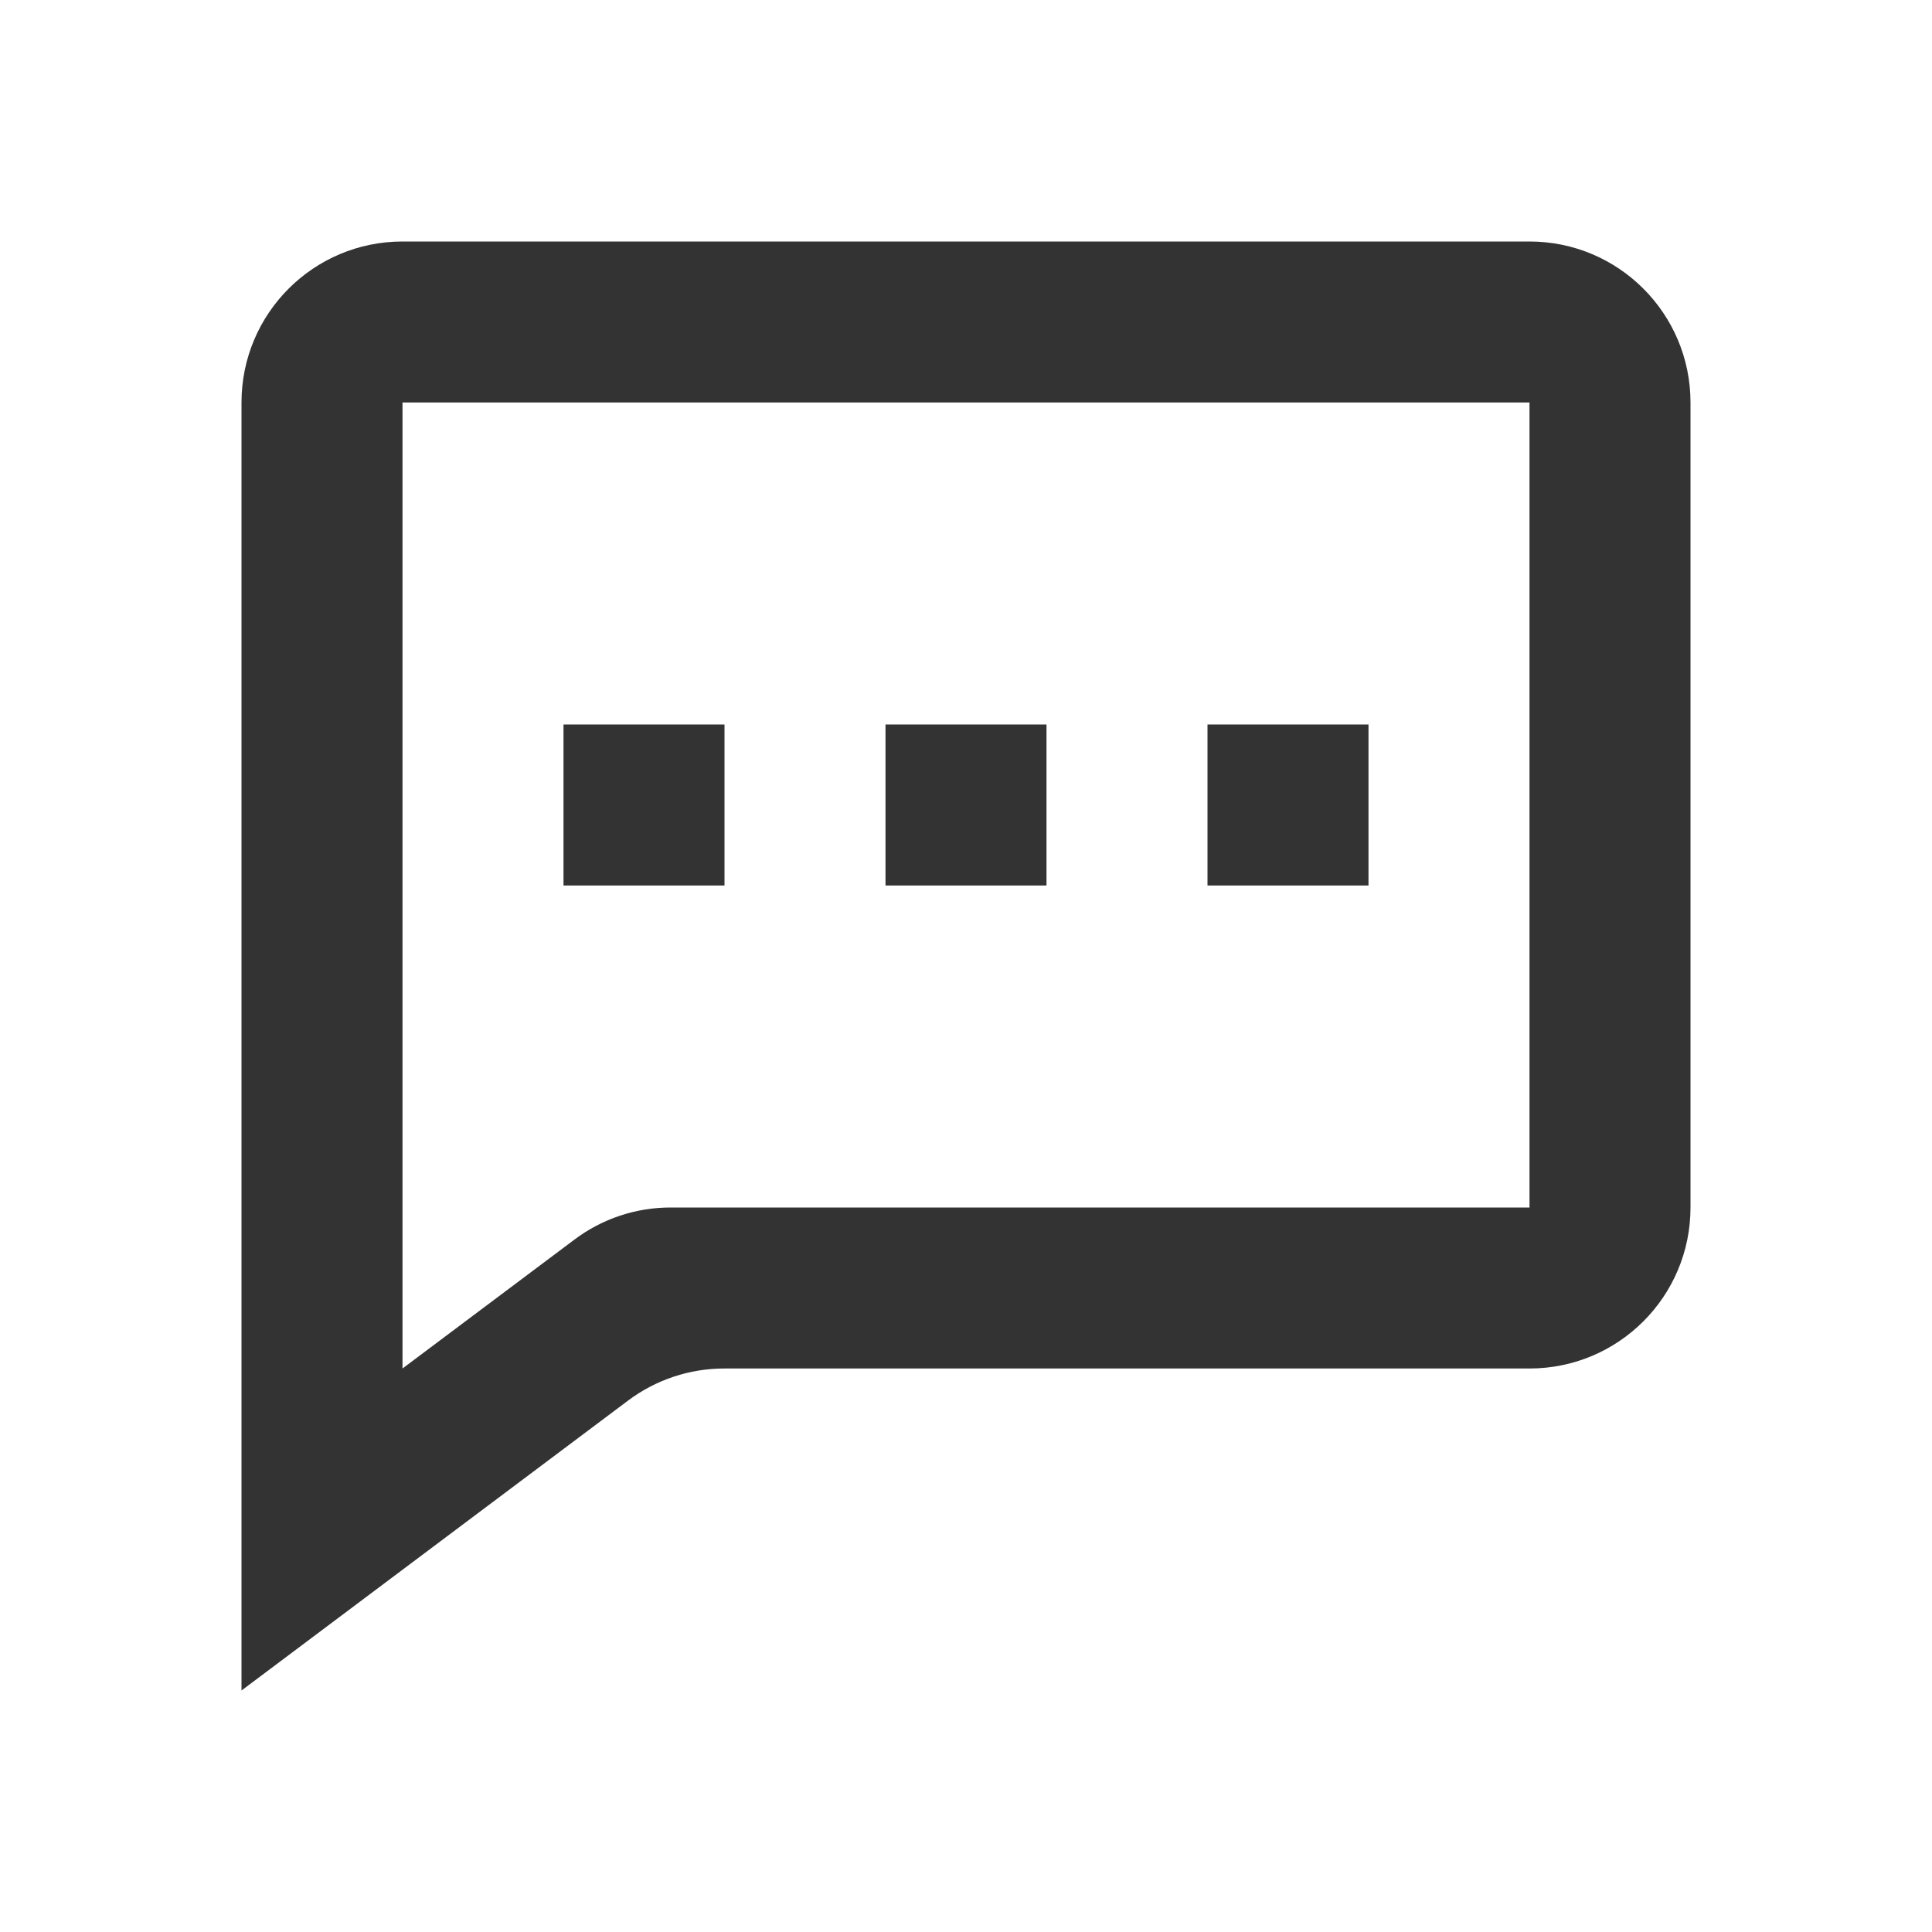
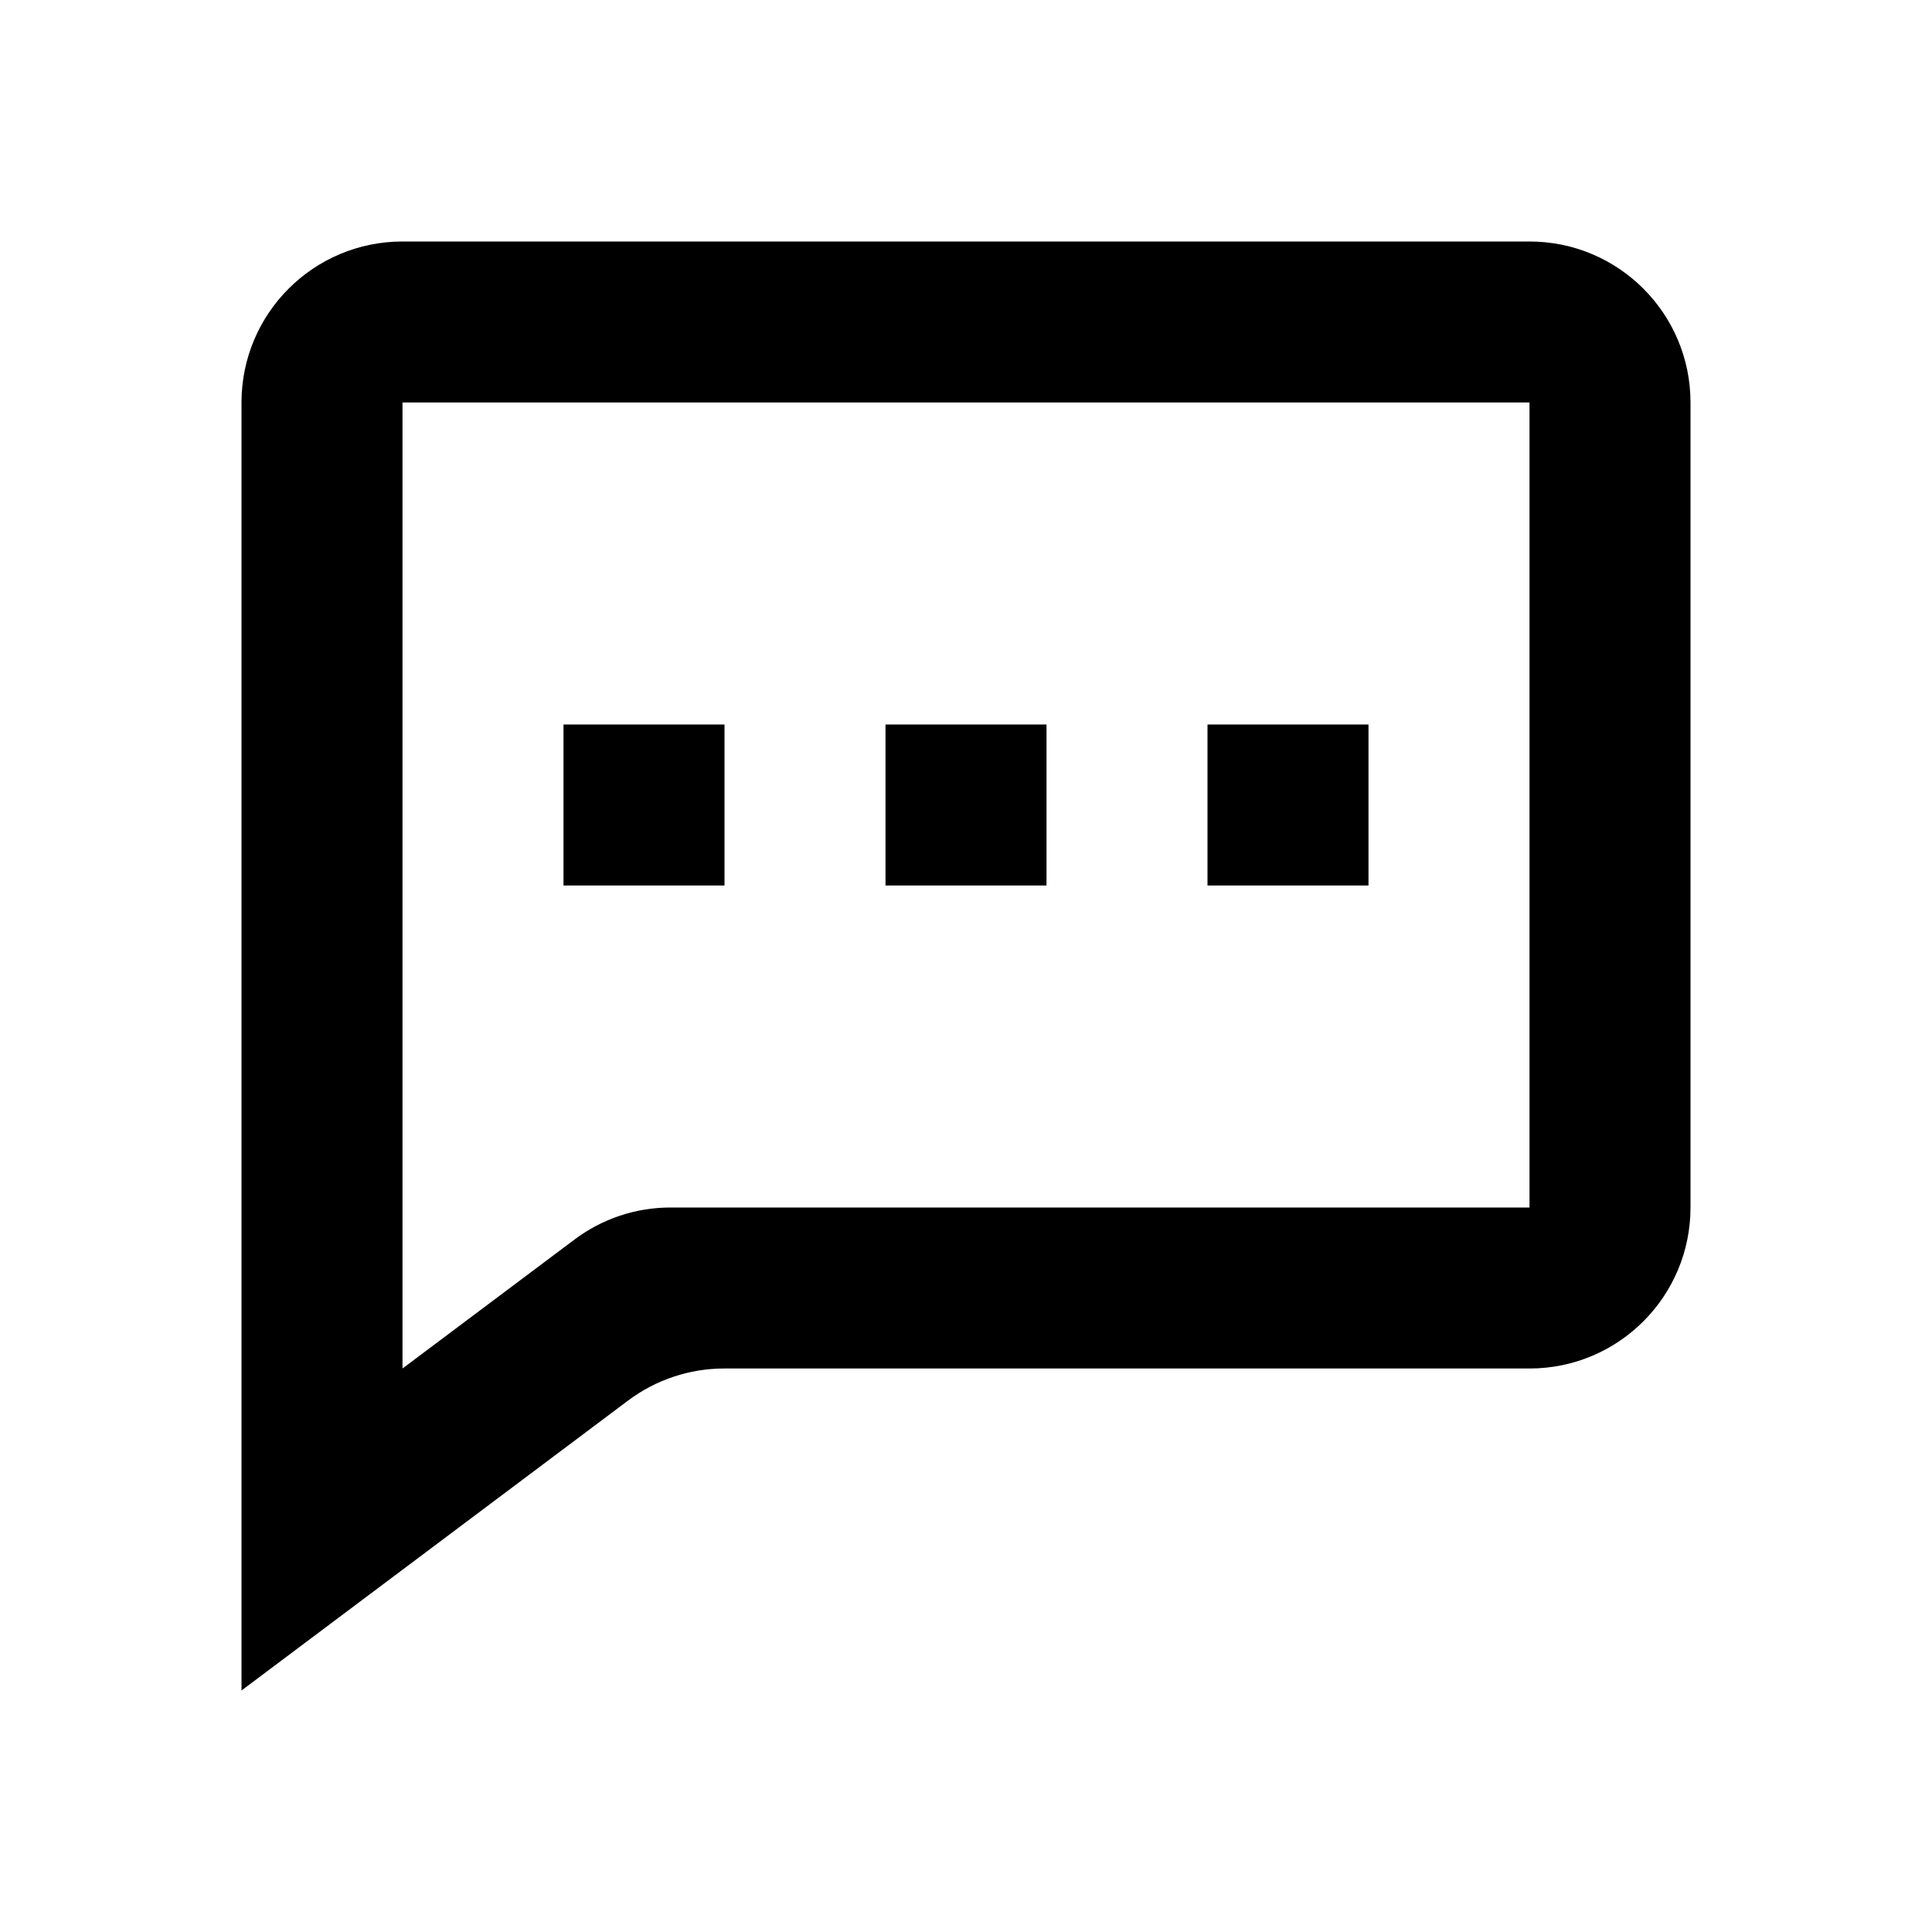
<svg xmlns="http://www.w3.org/2000/svg" width="24" height="24" viewBox="0 0 24 24" fill="none">
-   <path d="M9 9H7V11H9V9Z" fill="#333333" />
-   <path d="M11 9H13V11H11V9Z" fill="#333333" />
-   <path d="M17 9H15V11H17V9Z" fill="#333333" />
-   <path d="M3 5V21L7.8 17.4C8.146 17.14 8.567 16.999 9 17H19C20.105 17 21 16.105 21 15V5C21 3.895 20.105 3 19 3H5C3.895 3 3 3.895 3 5ZM5 17V5H19V15H8.334C7.901 14.999 7.48 15.139 7.134 15.4L5 17Z" fill="#333333" />
+   <path d="M9 9H7V11H9V9Z" fill="currentColor" />
+   <path d="M11 9H13V11H11V9Z" fill="currentColor" />
+   <path d="M17 9H15V11H17V9Z" fill="currentColor" />
+   <path d="M3 5V21L7.8 17.4C8.146 17.14 8.567 16.999 9 17H19C20.105 17 21 16.105 21 15V5C21 3.895 20.105 3 19 3H5C3.895 3 3 3.895 3 5ZM5 17V5H19V15H8.334C7.901 14.999 7.48 15.139 7.134 15.4L5 17Z" fill="currentColor" />
</svg>
